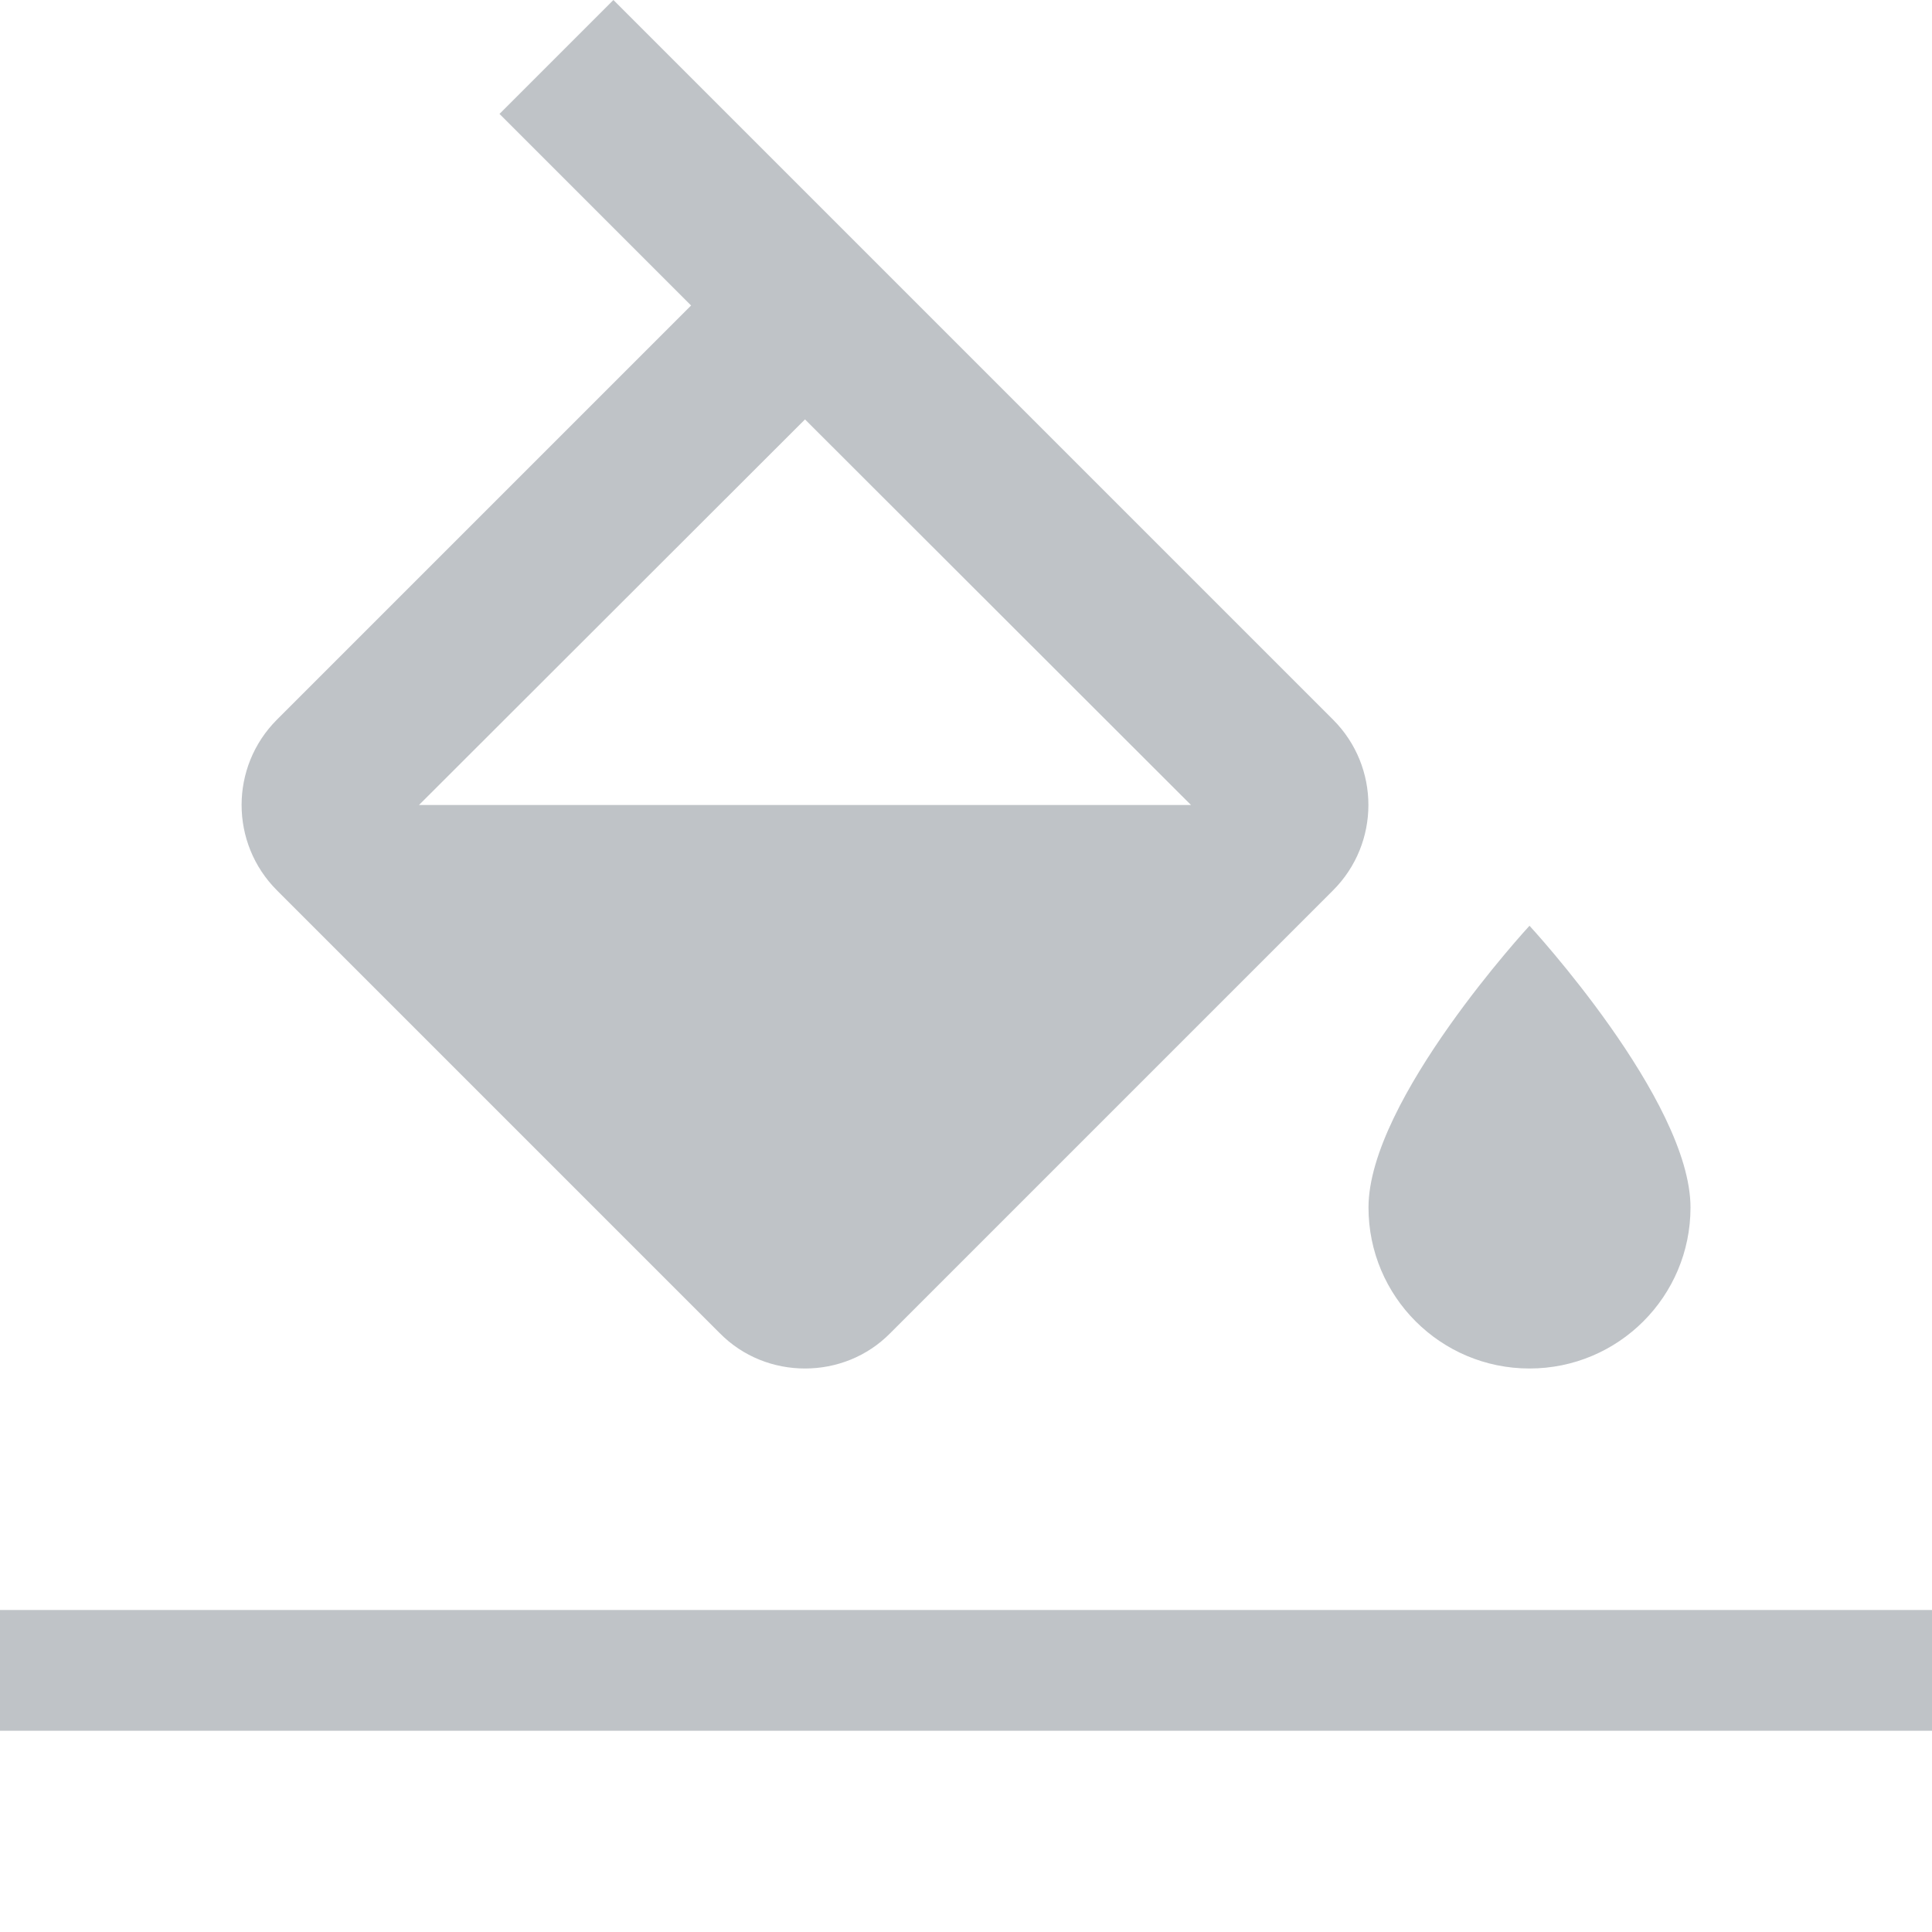
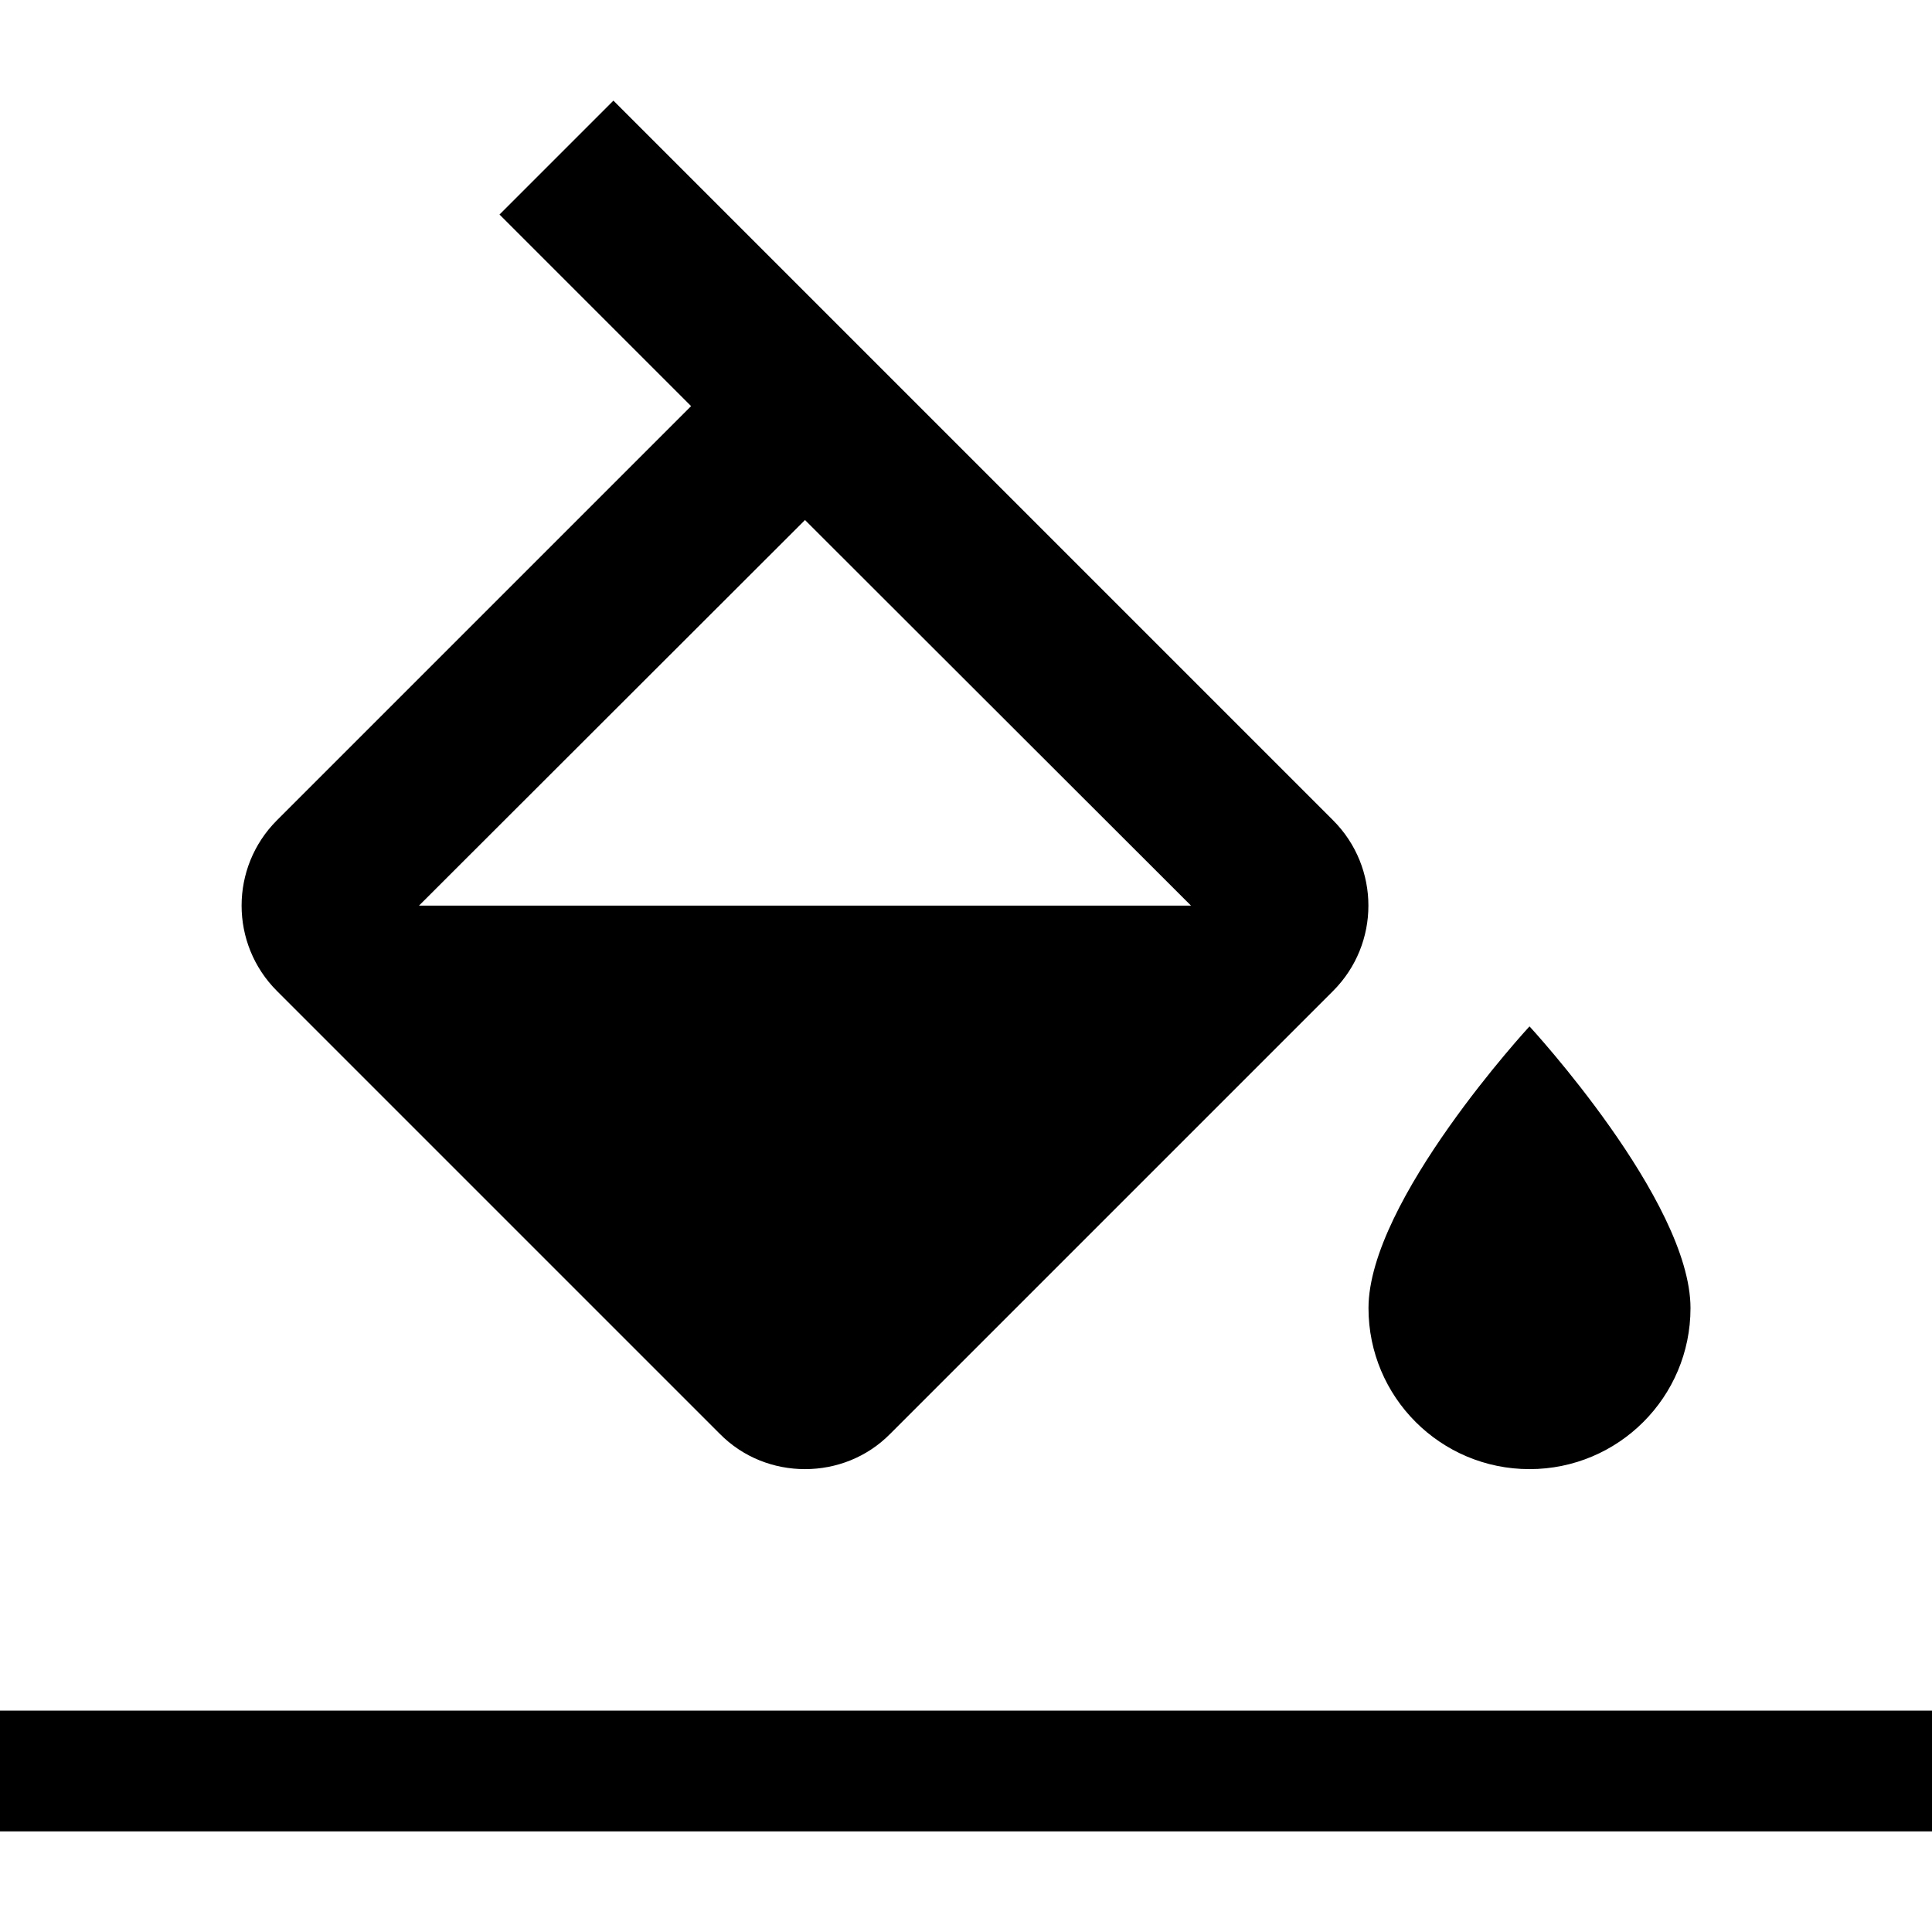
- <svg xmlns="http://www.w3.org/2000/svg" version="1.0" id="Layer_1" x="0px" y="0px" width="48px" height="48px" viewBox="0 0 48 48" enable-background="new 0 0 48 48" xml:space="preserve">
-   <style>
-     .editor-fill-ico {
-       fill: rgba(40, 54, 69, 0.3);
-     }
- 
-     svg:hover .editor-fill-ico {
-       fill: rgba(40, 54, 69, 0.5);
-     }
-   </style>
-   <path fill="none" d="M0,0h48v48H0V0z" />
+ <svg xmlns="http://www.w3.org/2000/svg" version="1.0" id="Layer_1" x="0px" y="0px" width="48px" height="48px" viewBox="0 0 48 43" enable-background="new 0 0 48 43" xml:space="preserve">
  <path class="editor-fill-ico" d="M33.12,17.88L15.24,0l-2.83,2.83l4.76,4.76L6.88,17.88c-1.17,1.17-1.17,3.07,0,4.24l11,11C18.46,33.71,19.23,34,20,34 s1.54-0.29,2.12-0.88l11-11C34.29,20.95,34.29,19.05,33.12,17.88z M10.41,20L20,10.42L29.59,20H10.41z M38,23c0,0-4,4.33-4,7 c0,2.21,1.79,4,4,4s4-1.79,4-4C42,27.33,38,23,38,23z" />
  <rect class="editor-fill-ico" y="40" width="48" height="3" />
</svg>
